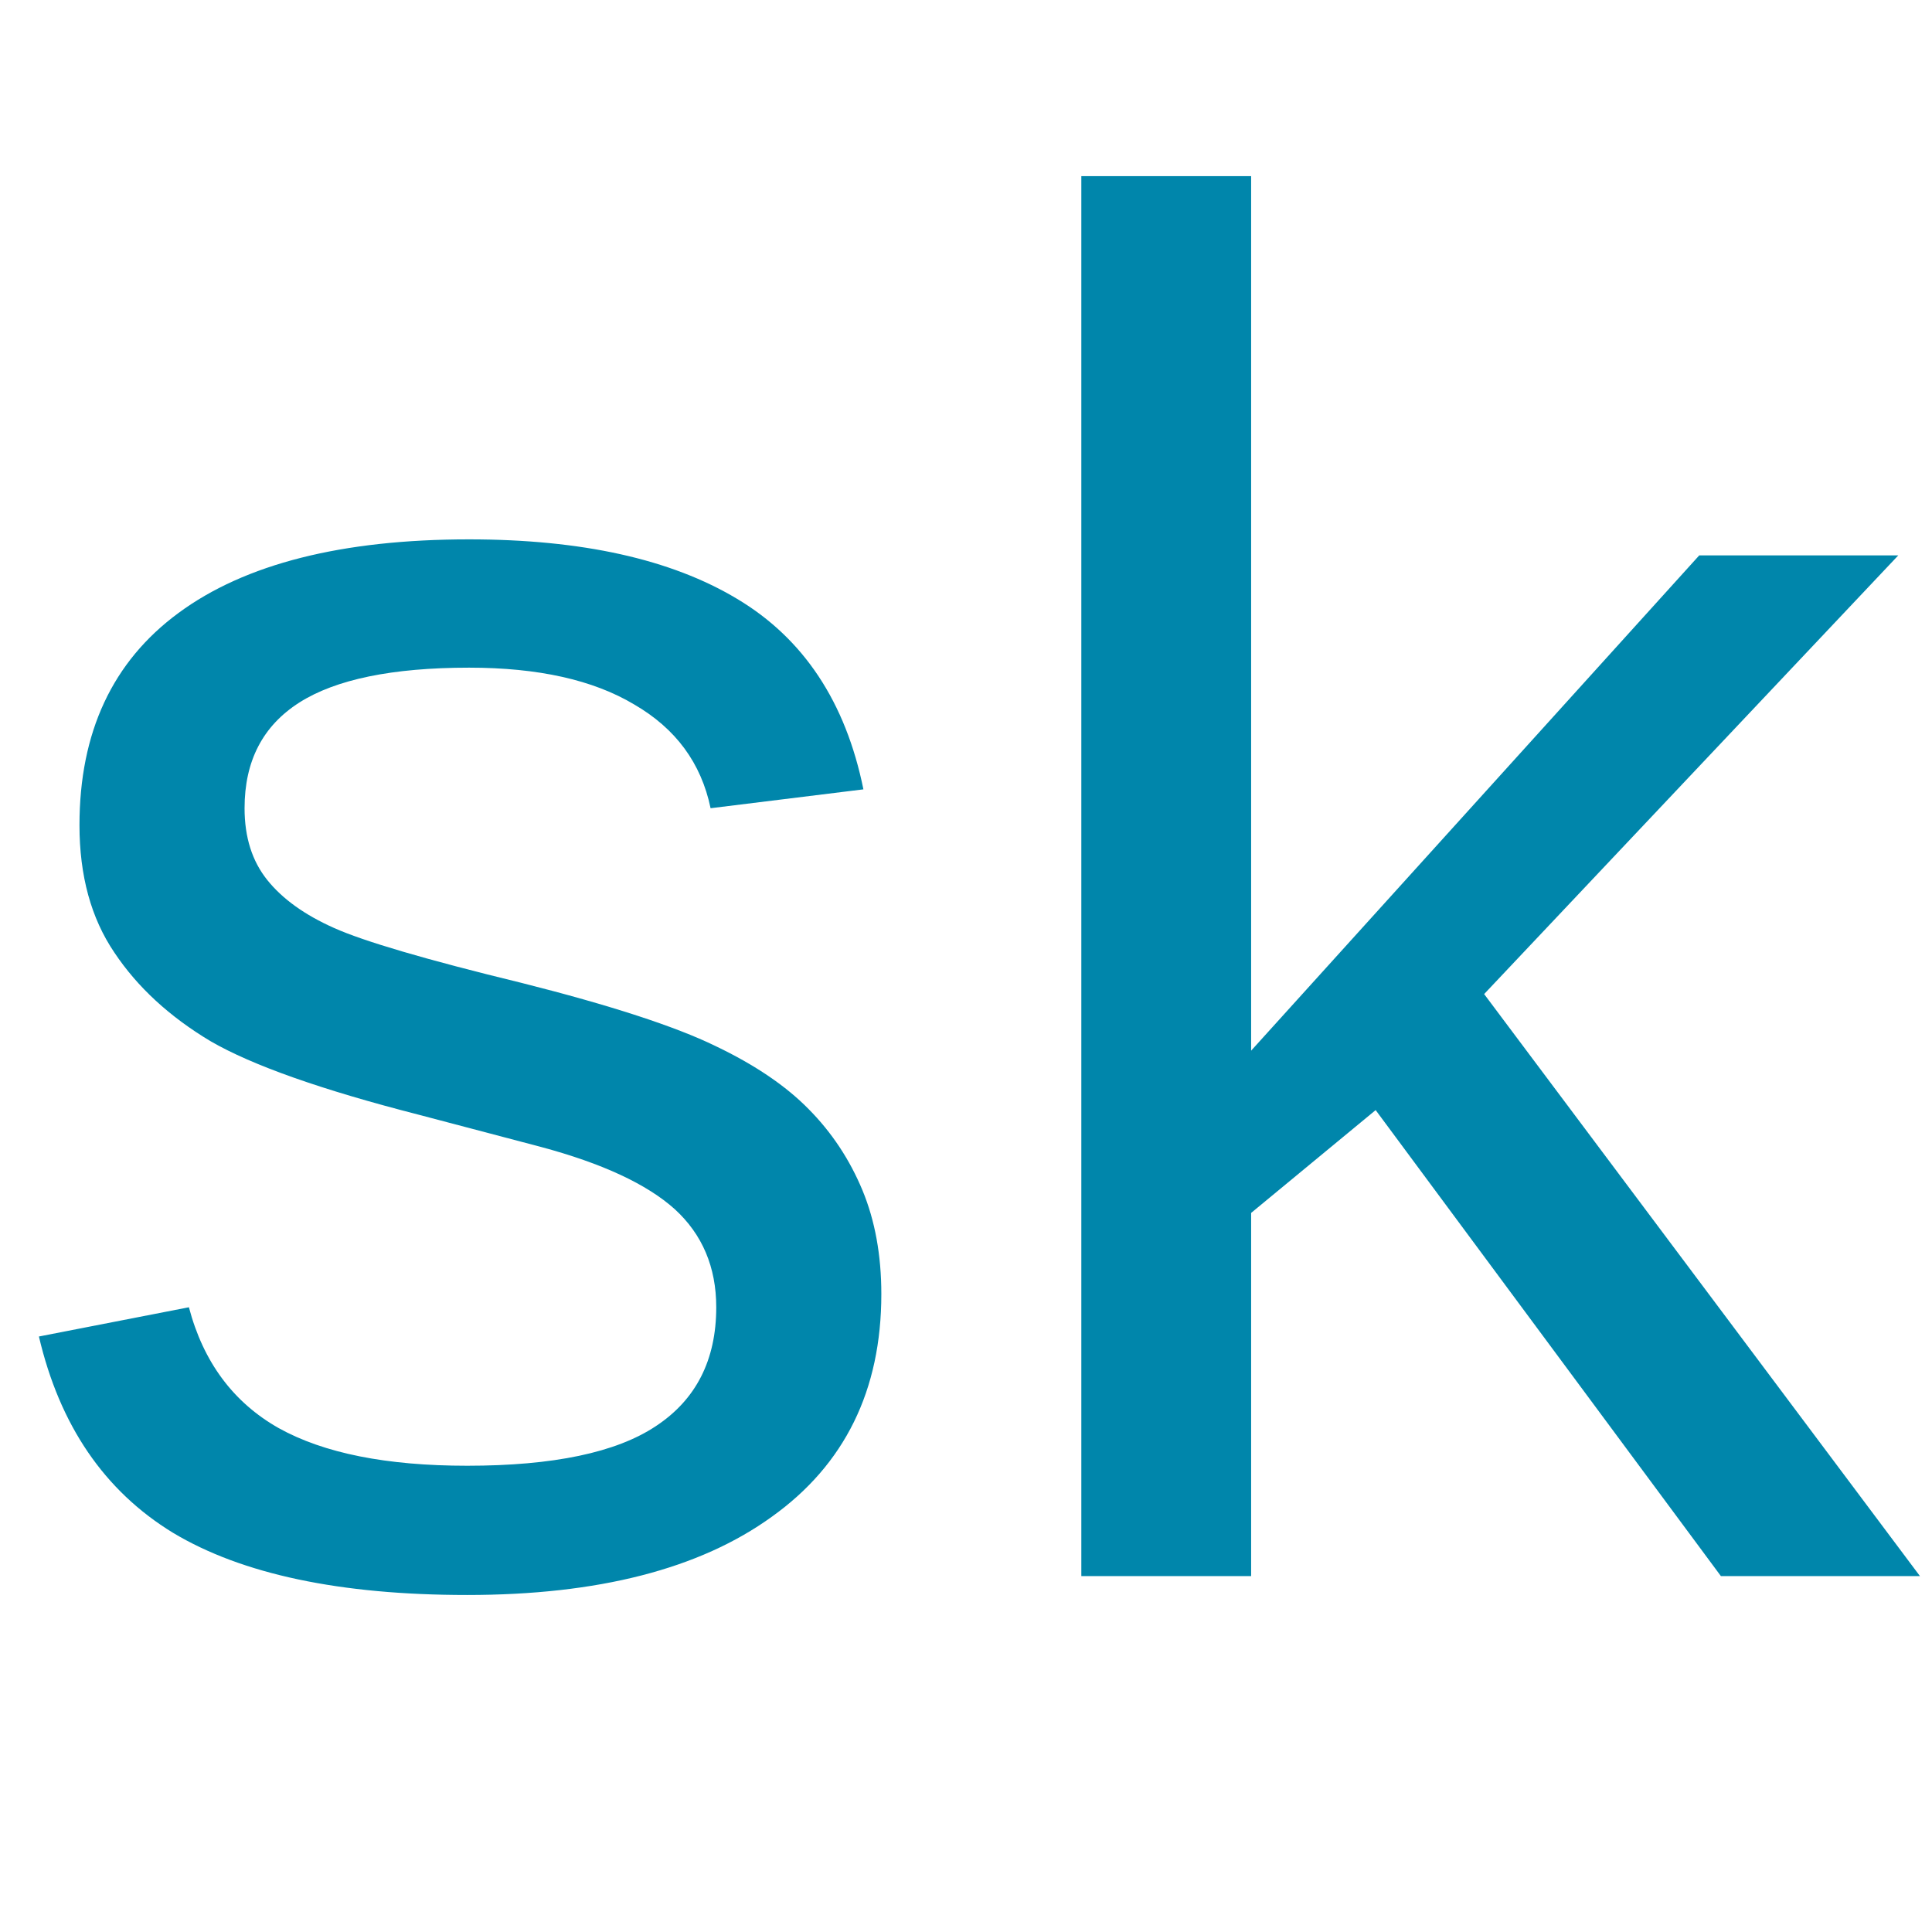
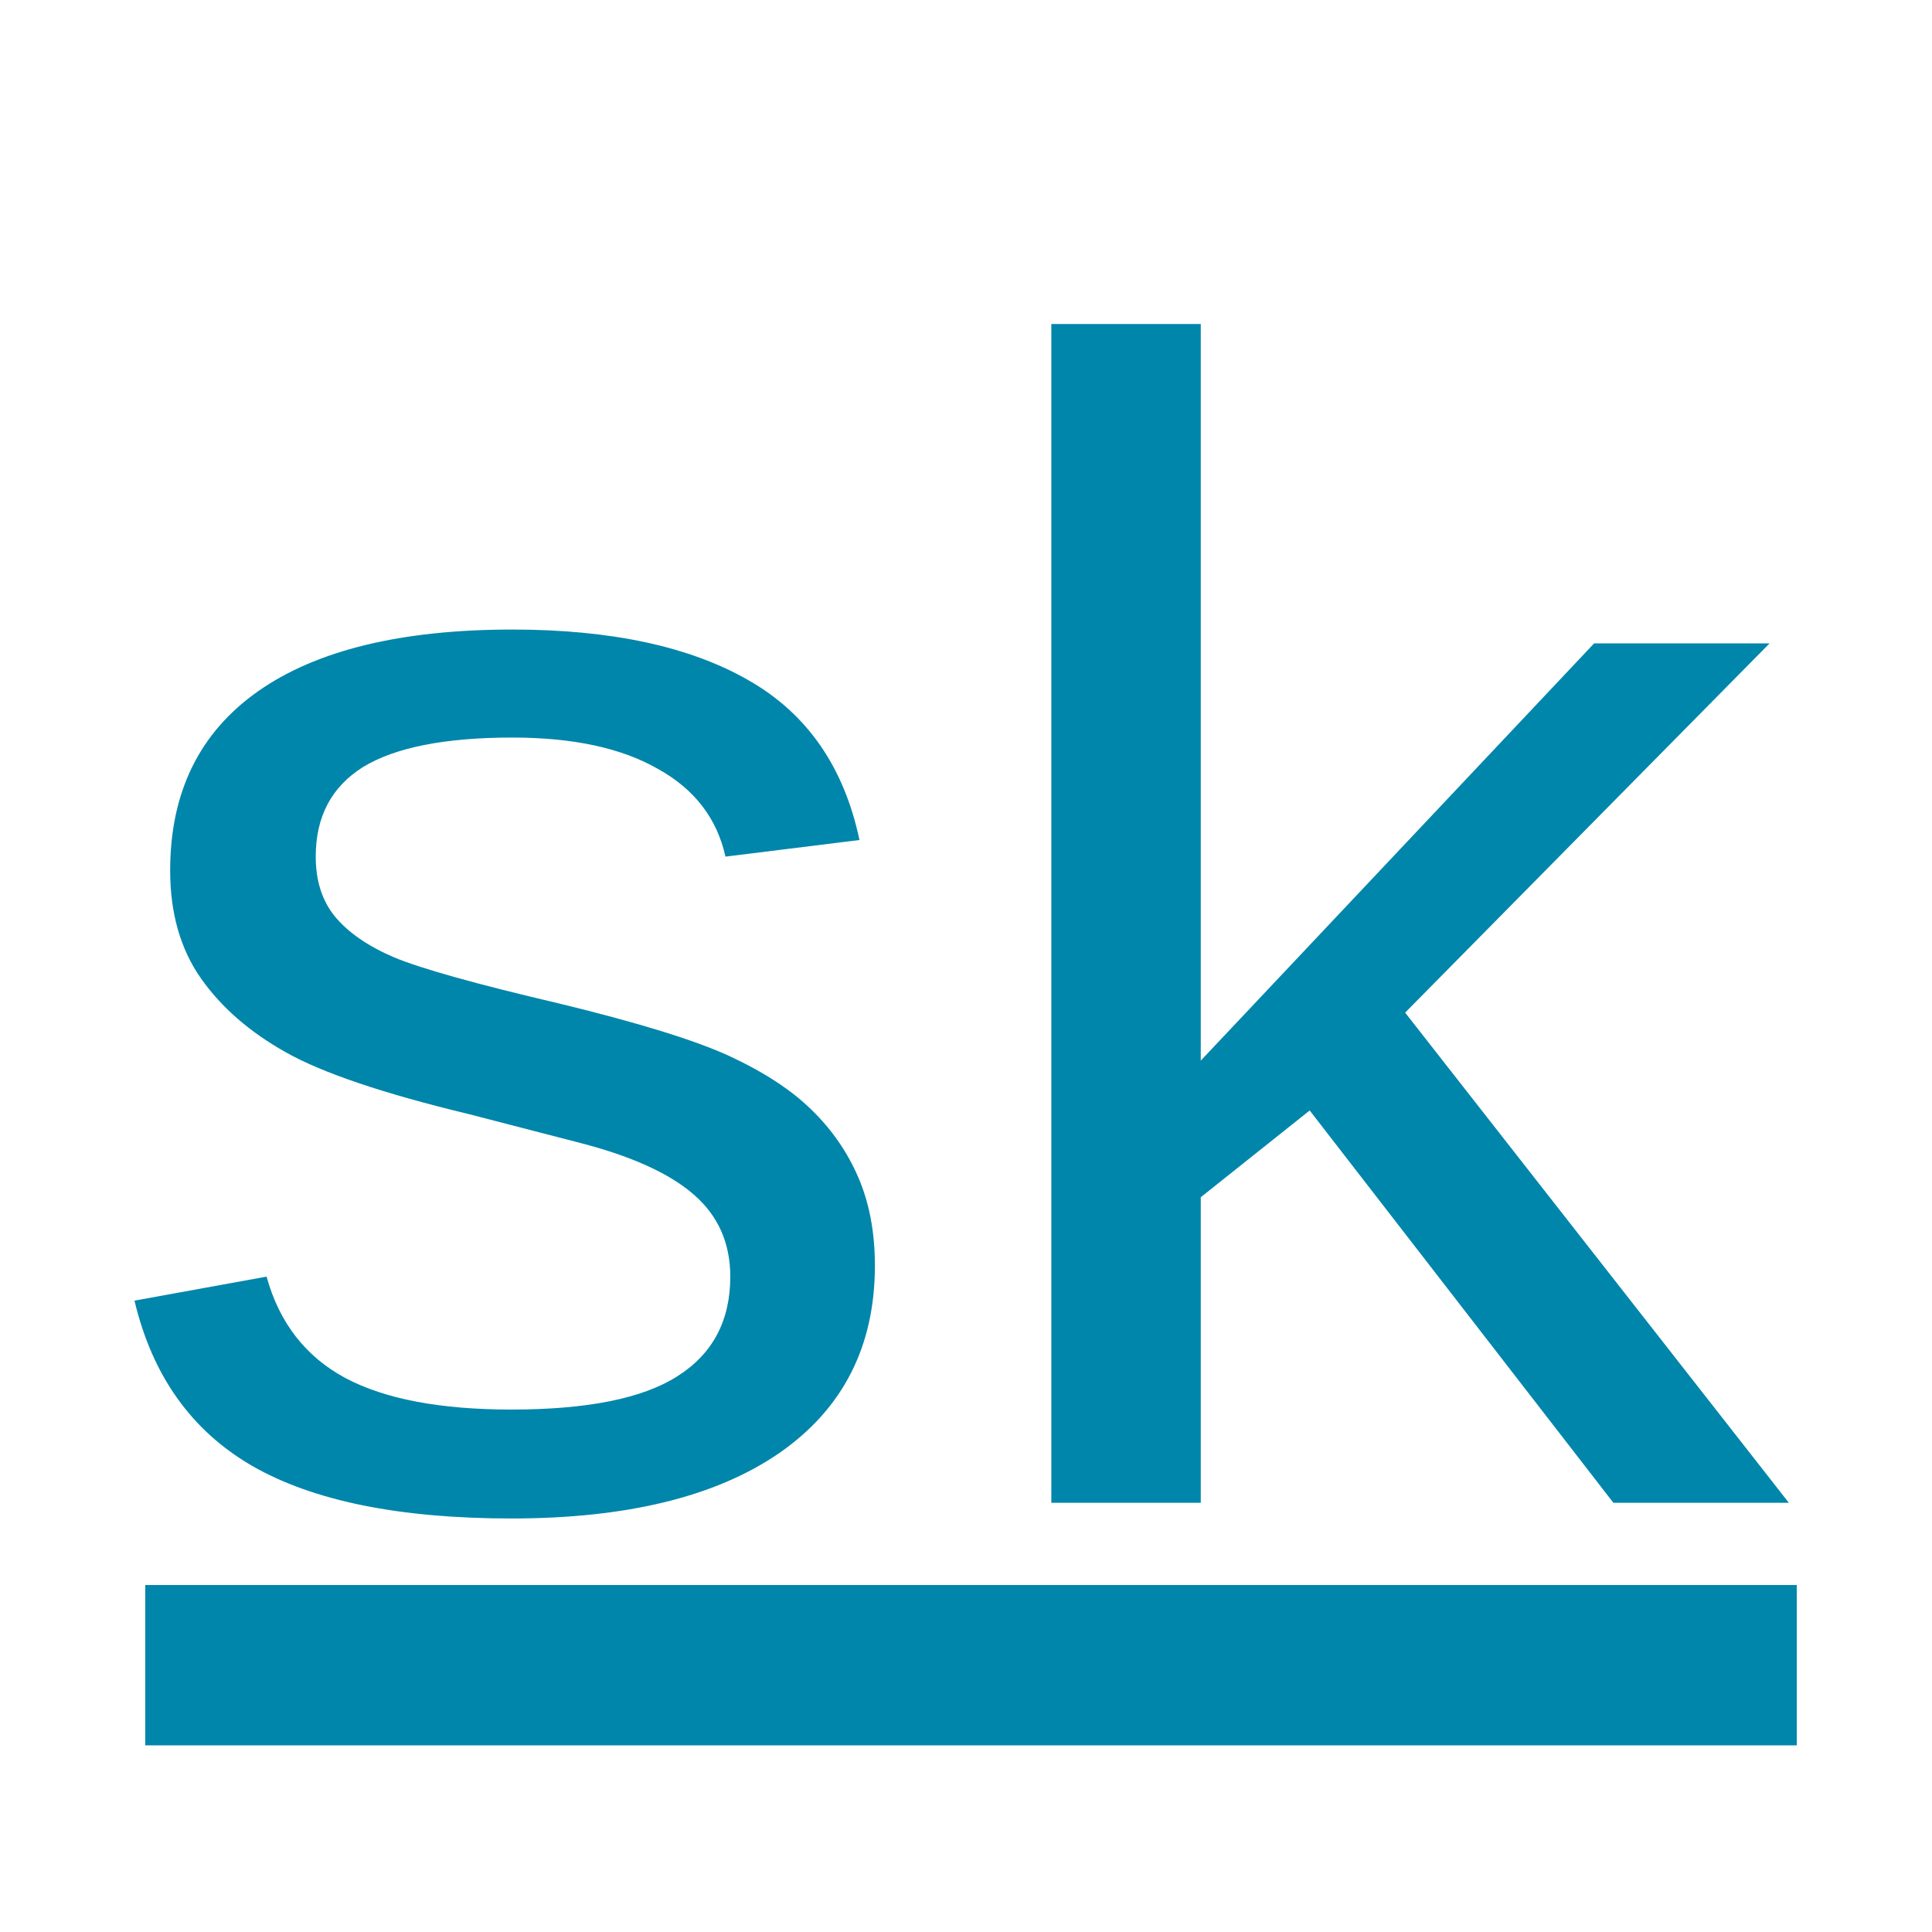
- <svg xmlns="http://www.w3.org/2000/svg" viewBox="0 0 32 32" version="1.1" class="icon" id="svg3856">
+ <svg xmlns="http://www.w3.org/2000/svg" viewBox="0 0 32 32" version="1.1" id="svg3856">
  <defs id="defs3860" />
  <text xml:space="preserve" style="font-style:normal;font-variant:normal;font-weight:normal;font-stretch:normal;font-size:32px;line-height:1.25;font-family:Arial;-inkscape-font-specification:Arial;letter-spacing:0px;word-spacing:0px;fill:#000000;fill-opacity:1;stroke:none" x="9.445" y="17.693" id="text3870">
    <tspan id="tspan3868" x="9.445" y="46.517" />
  </text>
  <text xml:space="preserve" style="font-style:normal;font-variant:normal;font-weight:normal;font-stretch:normal;font-size:32px;line-height:1.25;font-family:Arial;-inkscape-font-specification:Arial;letter-spacing:0px;word-spacing:0px;fill:#006f99;fill-opacity:1;stroke:none;" x="9.827" y="18.526" id="text4679">
    <tspan id="tspan4677" x="9.827" y="47.35" />
  </text>
  <text xml:space="preserve" style="font-style:normal;font-variant:normal;font-weight:normal;font-stretch:normal;font-size:32px;line-height:1.25;font-family:Arial;-inkscape-font-specification:Arial;letter-spacing:0px;word-spacing:0px;fill:#0088b1;fill-opacity:1;stroke:none;" x="2.743" y="26.392" id="text4683">
    <tspan id="tspan4681" x="2.743" y="55.216" />
  </text>
-   <text xml:space="preserve" style="font-style:normal;font-variant:normal;font-weight:normal;font-stretch:normal;font-size:32px;line-height:1.25;font-family:Arial;-inkscape-font-specification:Arial;letter-spacing:0px;word-spacing:0px;fill:#0086ab;fill-opacity:1;stroke:none" x="-0.246" y="26.107" id="text4687">
-     <tspan id="tspan4685" x="-0.246" y="26.107">sk</tspan>
+   <text xml:space="preserve" style="font-style:normal;font-variant:normal;font-weight:normal;font-stretch:normal;font-size:27.529px;line-height:1.25;font-family:Arial;-inkscape-font-specification:Arial;letter-spacing:0px;word-spacing:0px;fill:#0086ab;fill-opacity:1;stroke:none;stroke-width:0.86" x="1.414" y="25.436" id="text4687" transform="scale(1.021962,0.9785096)">
+     <tspan id="tspan4685" x="1.414" y="25.436" style="stroke-width:0.86">sk</tspan>
  </text>
+   <rect style="fill:#0086ab;fill-opacity:1" id="rect4689" width="27.354" height="2.652" x="2.406" y="26.254" />
+   <rect y="26.254" x="2.406" height="2.652" width="27.354" id="rect4691" style="fill:#0086ab;fill-opacity:1" />
</svg>
